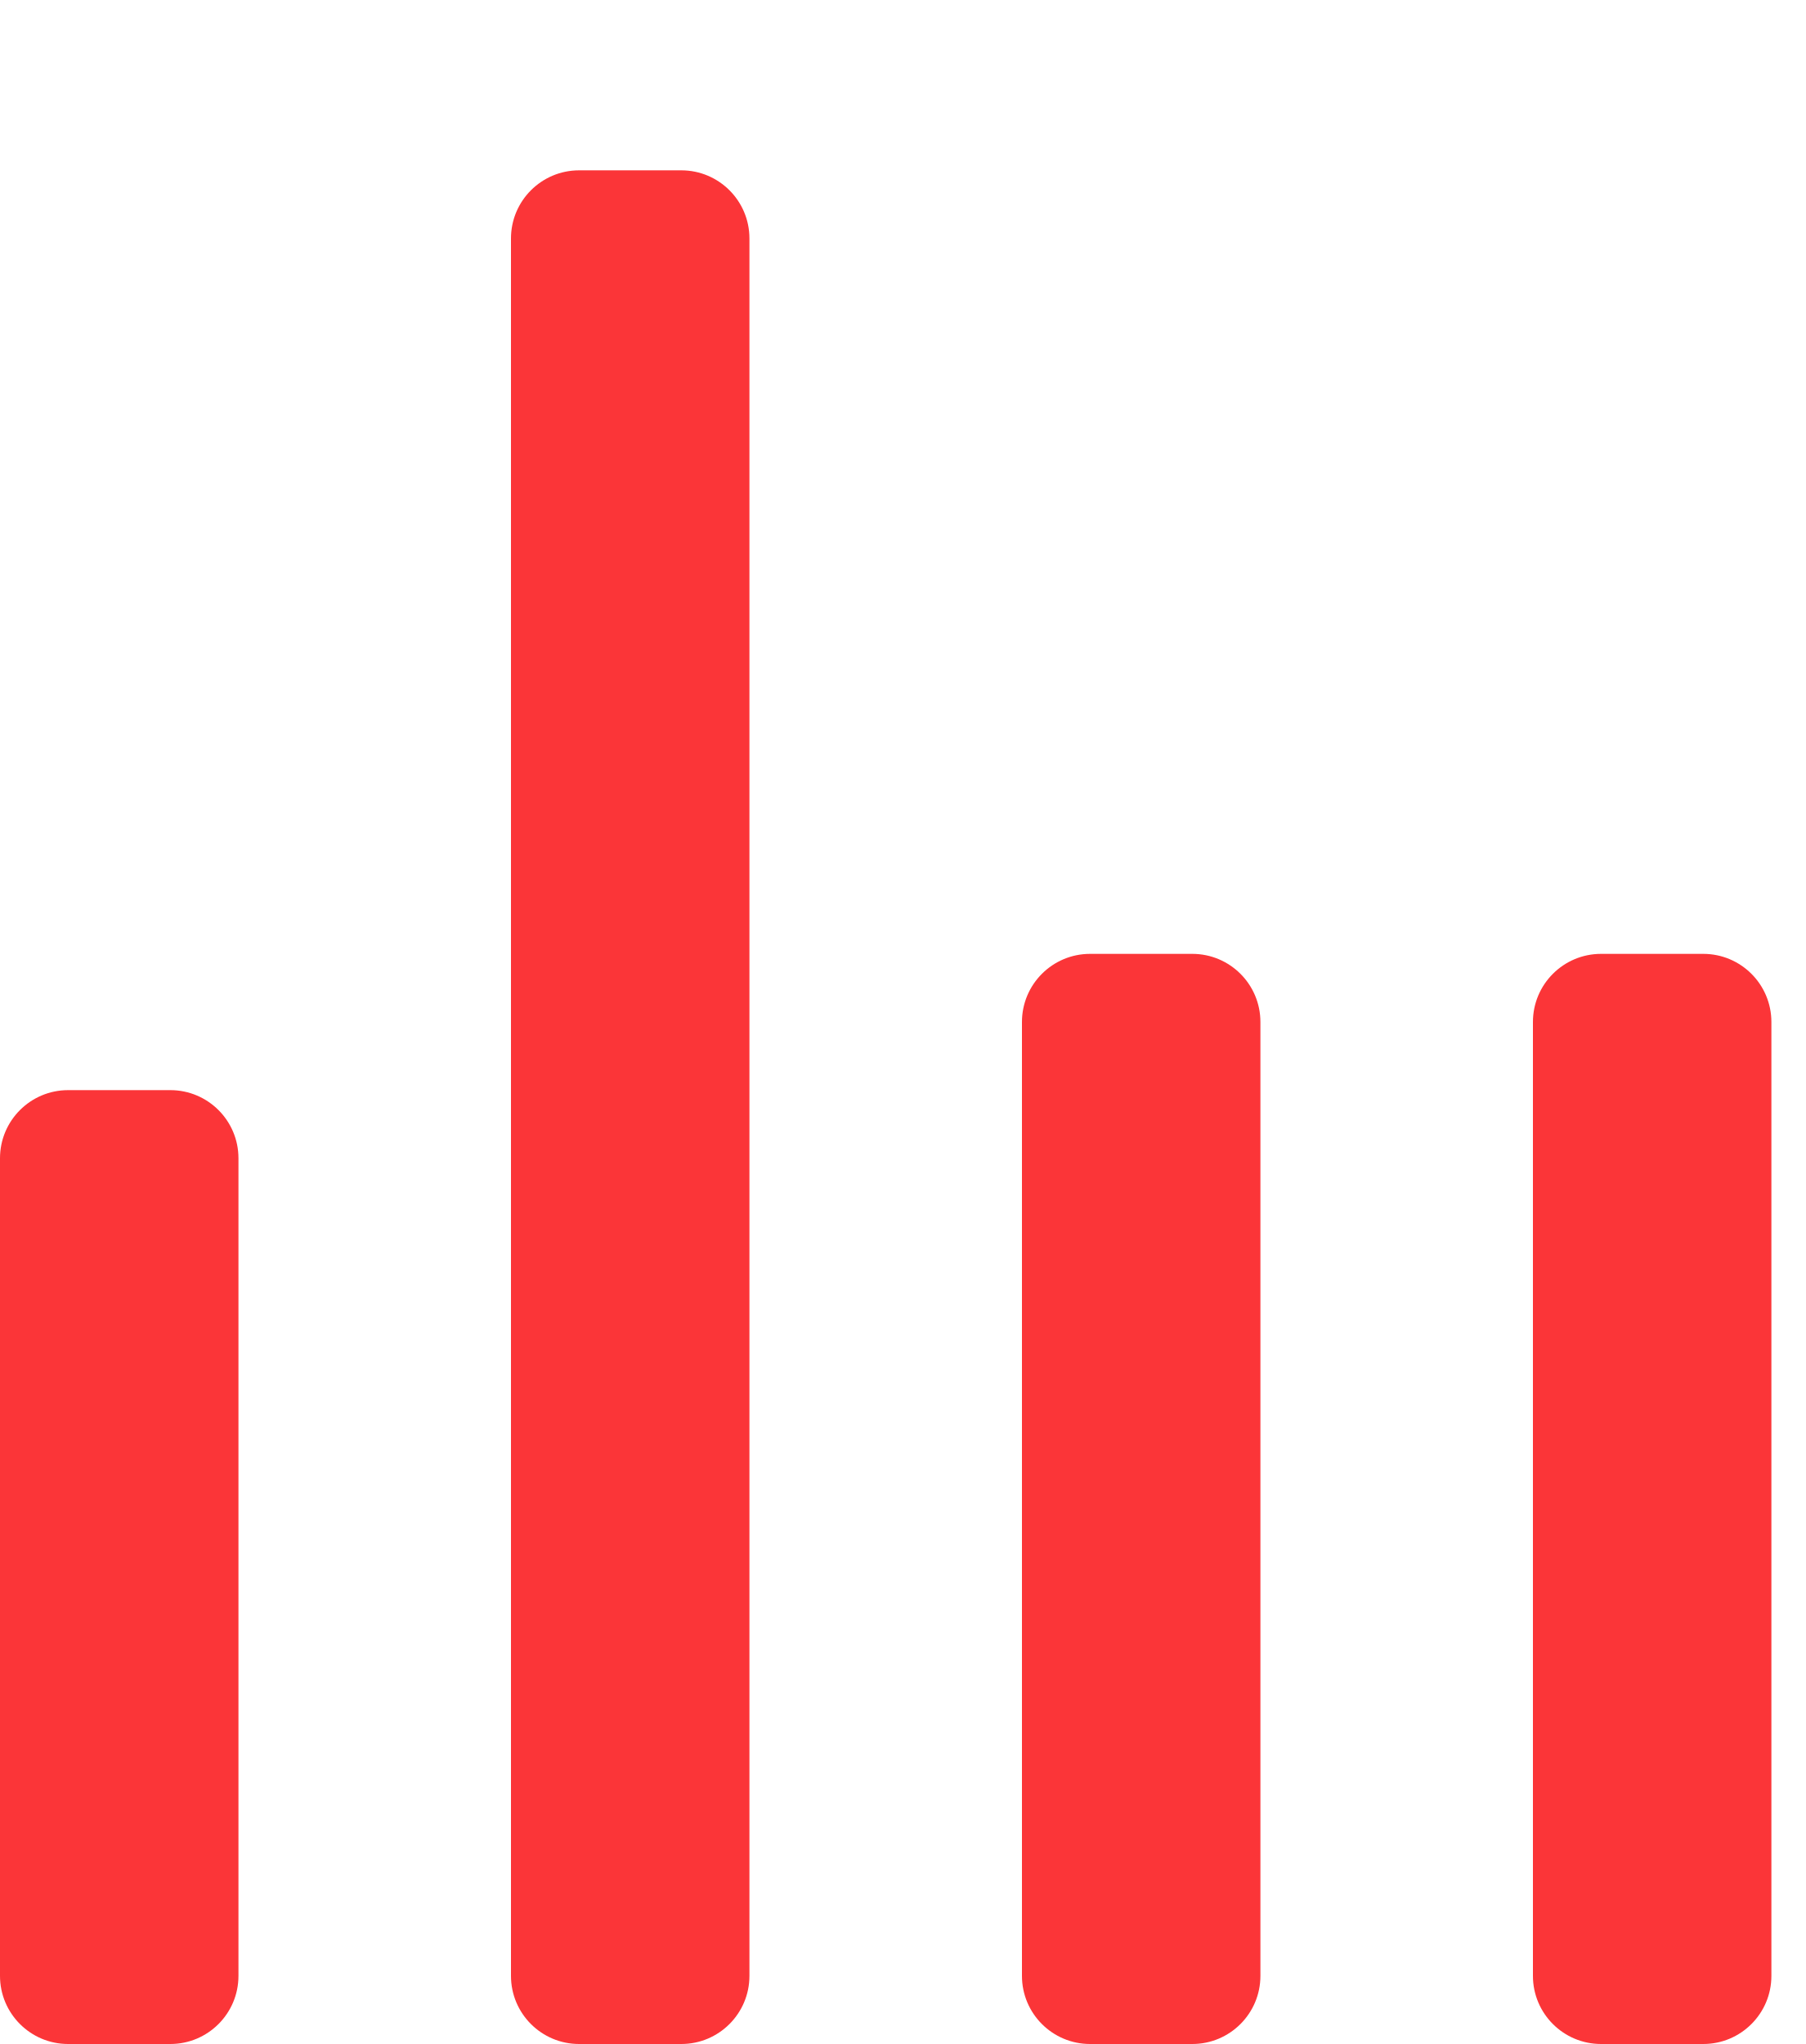
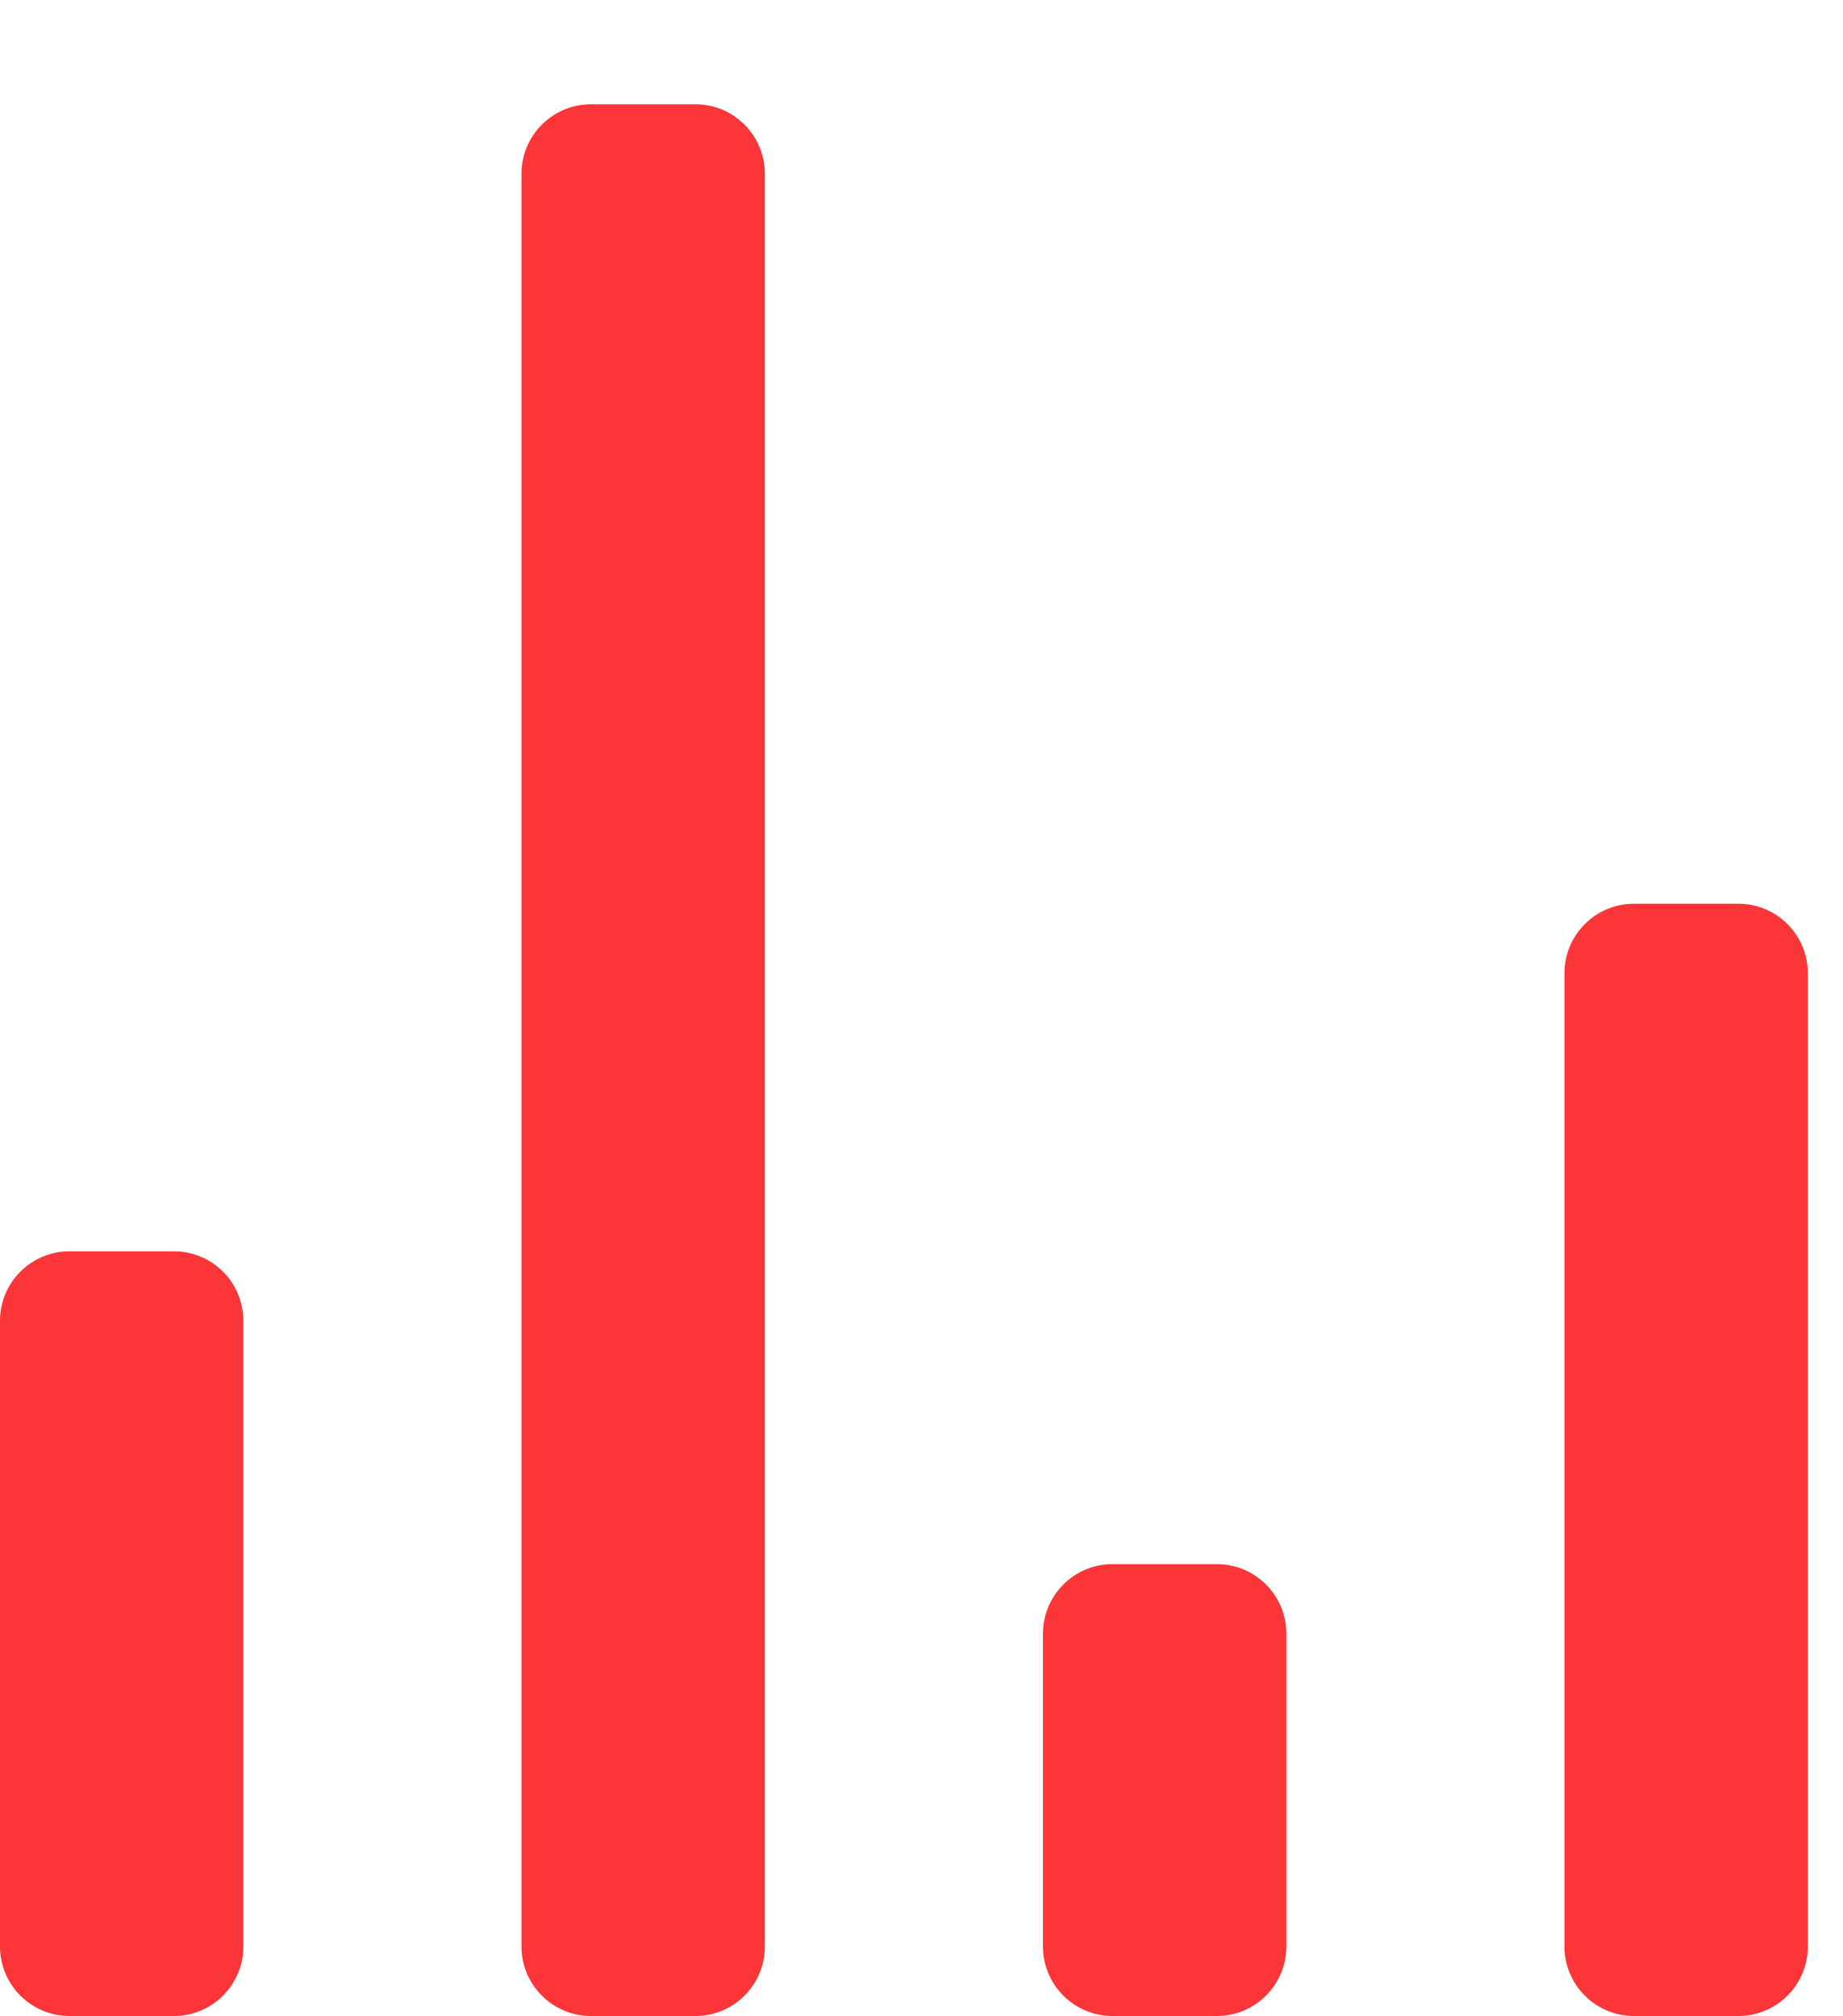
- <svg xmlns="http://www.w3.org/2000/svg" width="53" height="60" viewBox="0 0 53 60" fill="#fb3538">
-   <g transform="matrix(1 0 0 -1 0 60)">
-     <rect width="7" height="28" rx="2">
-       <animate attributeName="height" begin="0s" dur="1s" values="28;40;51;40;30;18;28" calcMode="linear" repeatCount="indefinite" />
+ <svg xmlns="http://www.w3.org/2000/svg" width="53" height="58" viewBox="0 0 53 58" fill="#fb3538">
+   <g transform="matrix(1 0 0 -1 0 58)">
+     <rect width="7" height="22" rx="2">
+       <animate attributeName="height" begin="0s" dur="1s" values="22;50;22" calcMode="linear" repeatCount="indefinite" />
    </rect>
    <rect x="15" width="7" height="55" rx="2">
-       <animate attributeName="height" begin="0s" dur="1s" values="55;20;55" calcMode="linear" repeatCount="indefinite" />
+       <animate attributeName="height" begin="0s" dur="1s" values="55;25;55" calcMode="linear" repeatCount="indefinite" />
    </rect>
-     <rect x="30" width="7" height="32" rx="2">
-       <animate attributeName="height" begin="0s" dur="1s" values="18;53;18" calcMode="linear" repeatCount="indefinite" />
+     <rect x="30" width="7" height="13" rx="2">
+       <animate attributeName="height" begin="0s" dur="1s" values="13;55;13" calcMode="linear" repeatCount="indefinite" />
    </rect>
    <rect x="45" width="7" height="32" rx="2">
-       <animate attributeName="height" begin="0s" dur="1s" values="32;15;32;50;32" calcMode="linear" repeatCount="indefinite" />
+       <animate attributeName="height" begin="0s" dur="1s" values="32;15;32" calcMode="linear" repeatCount="indefinite" />
    </rect>
  </g>
</svg>
